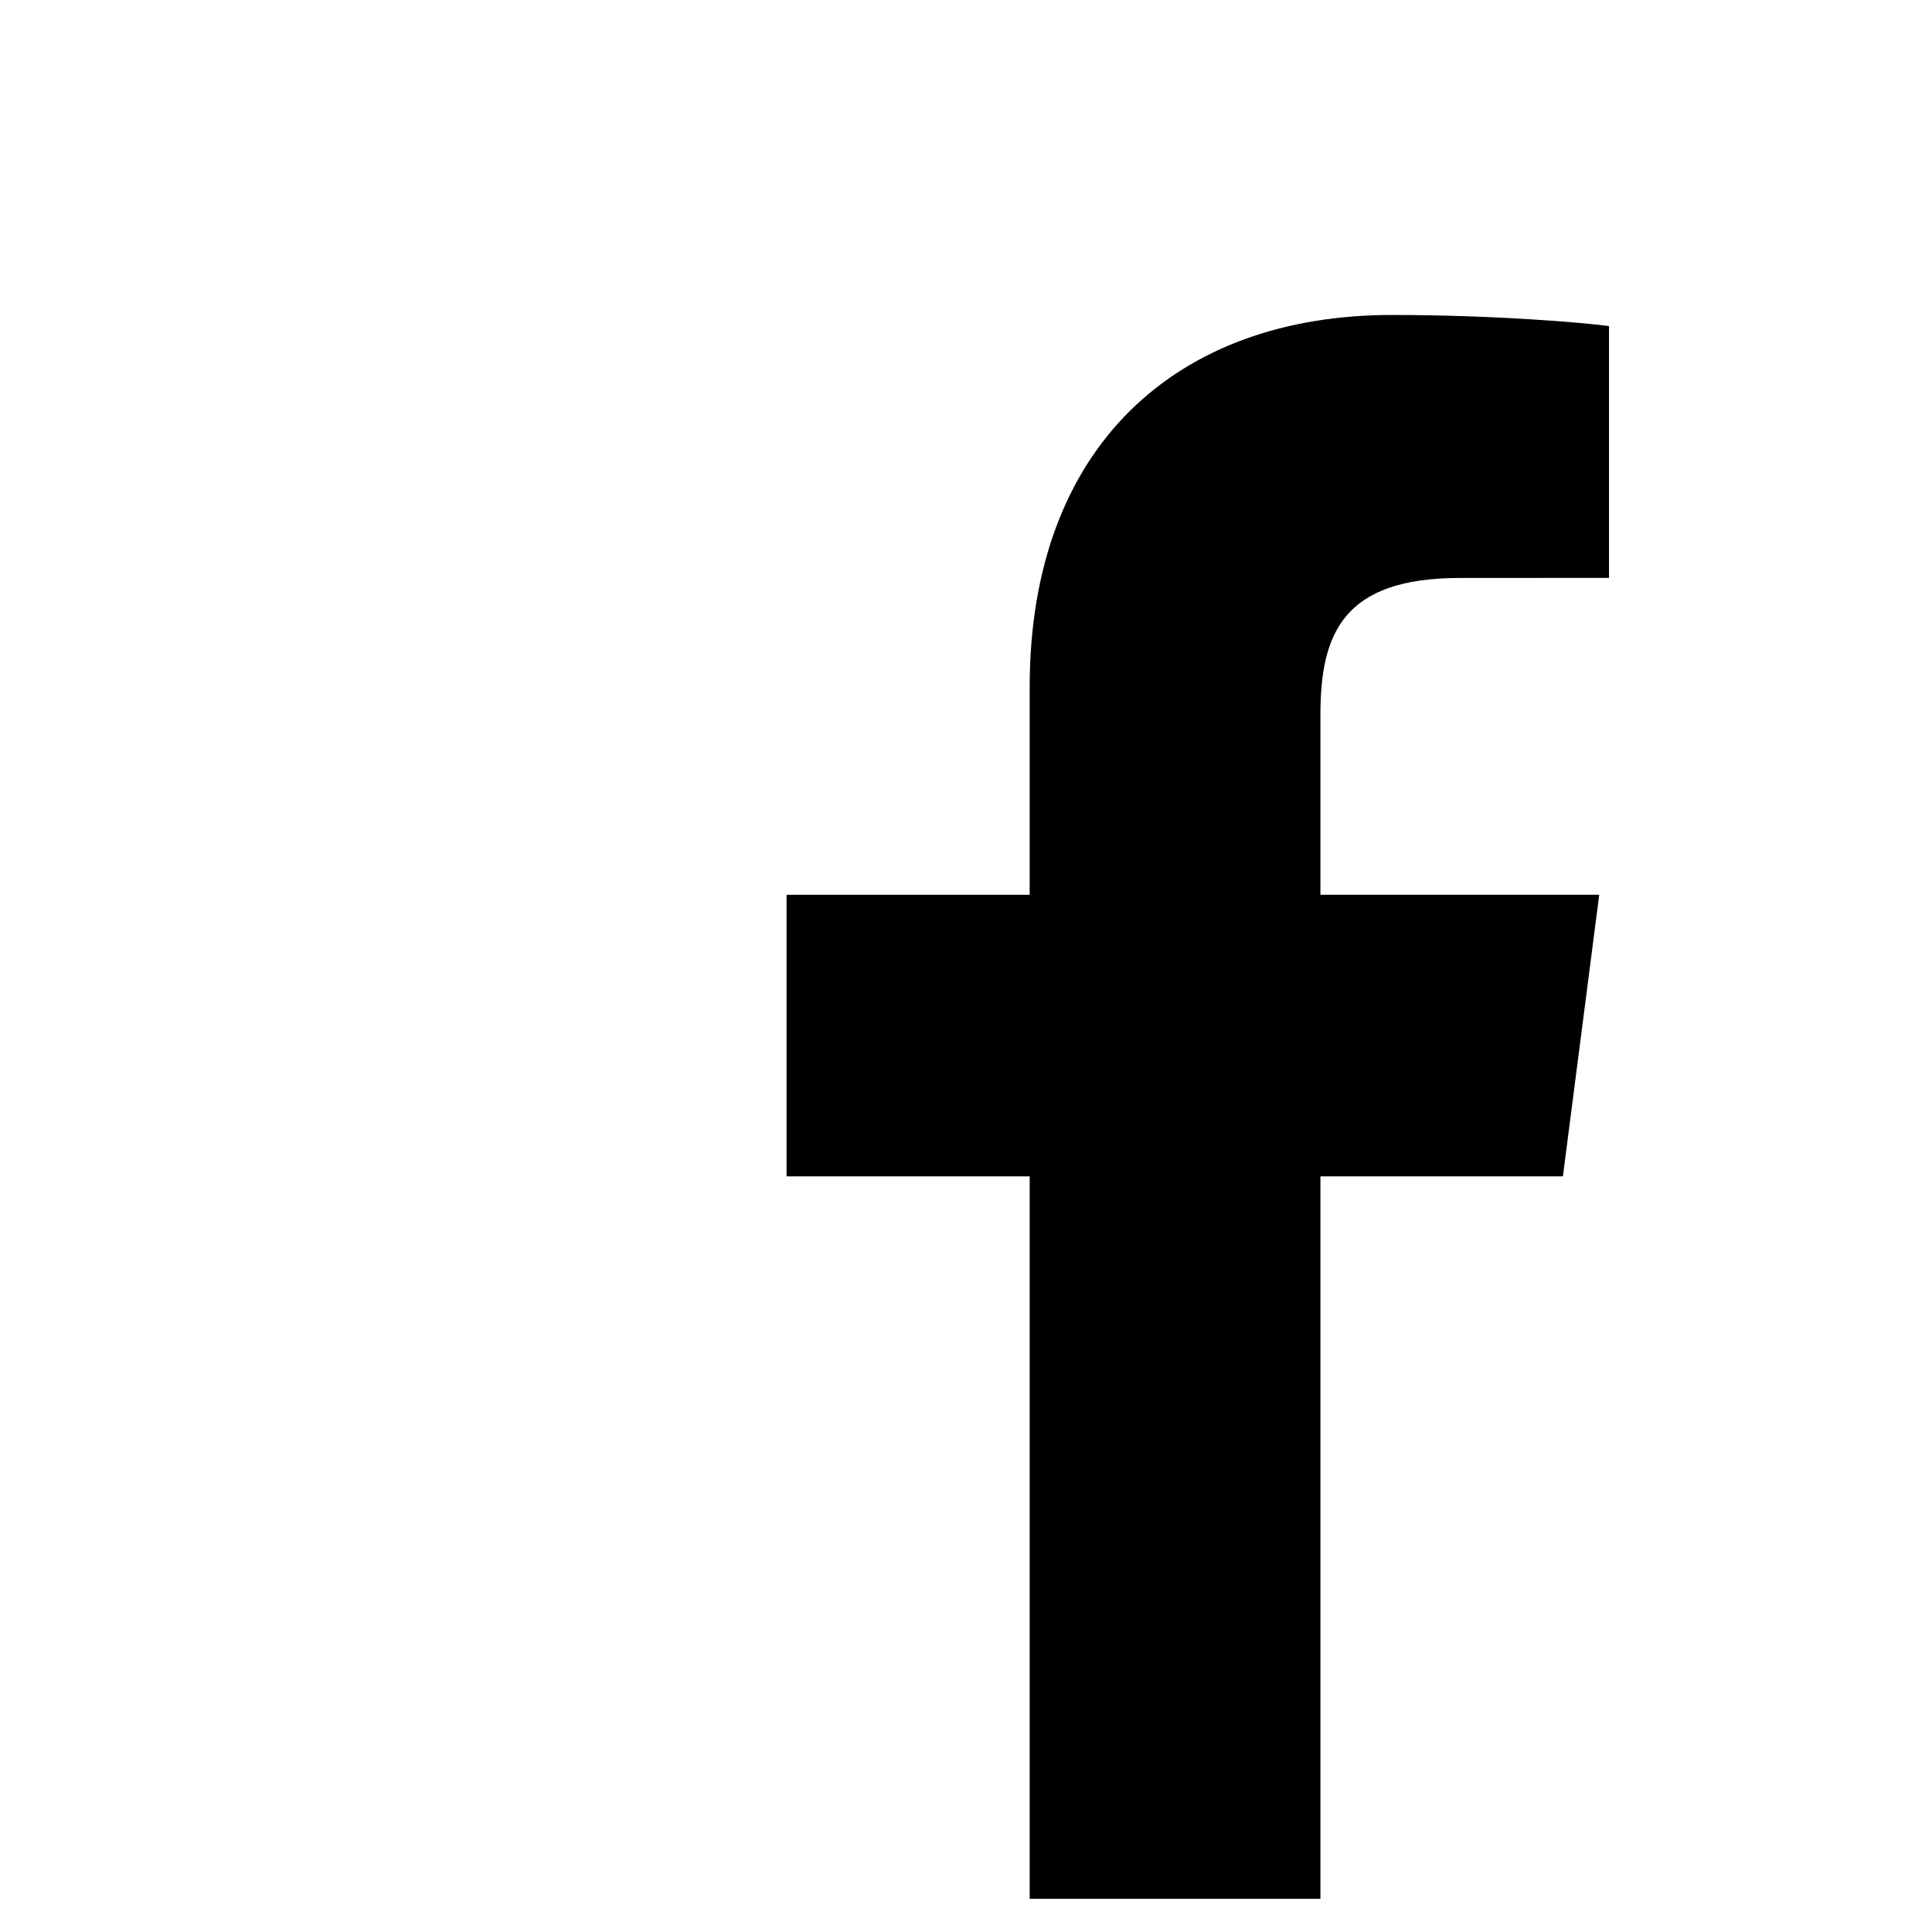
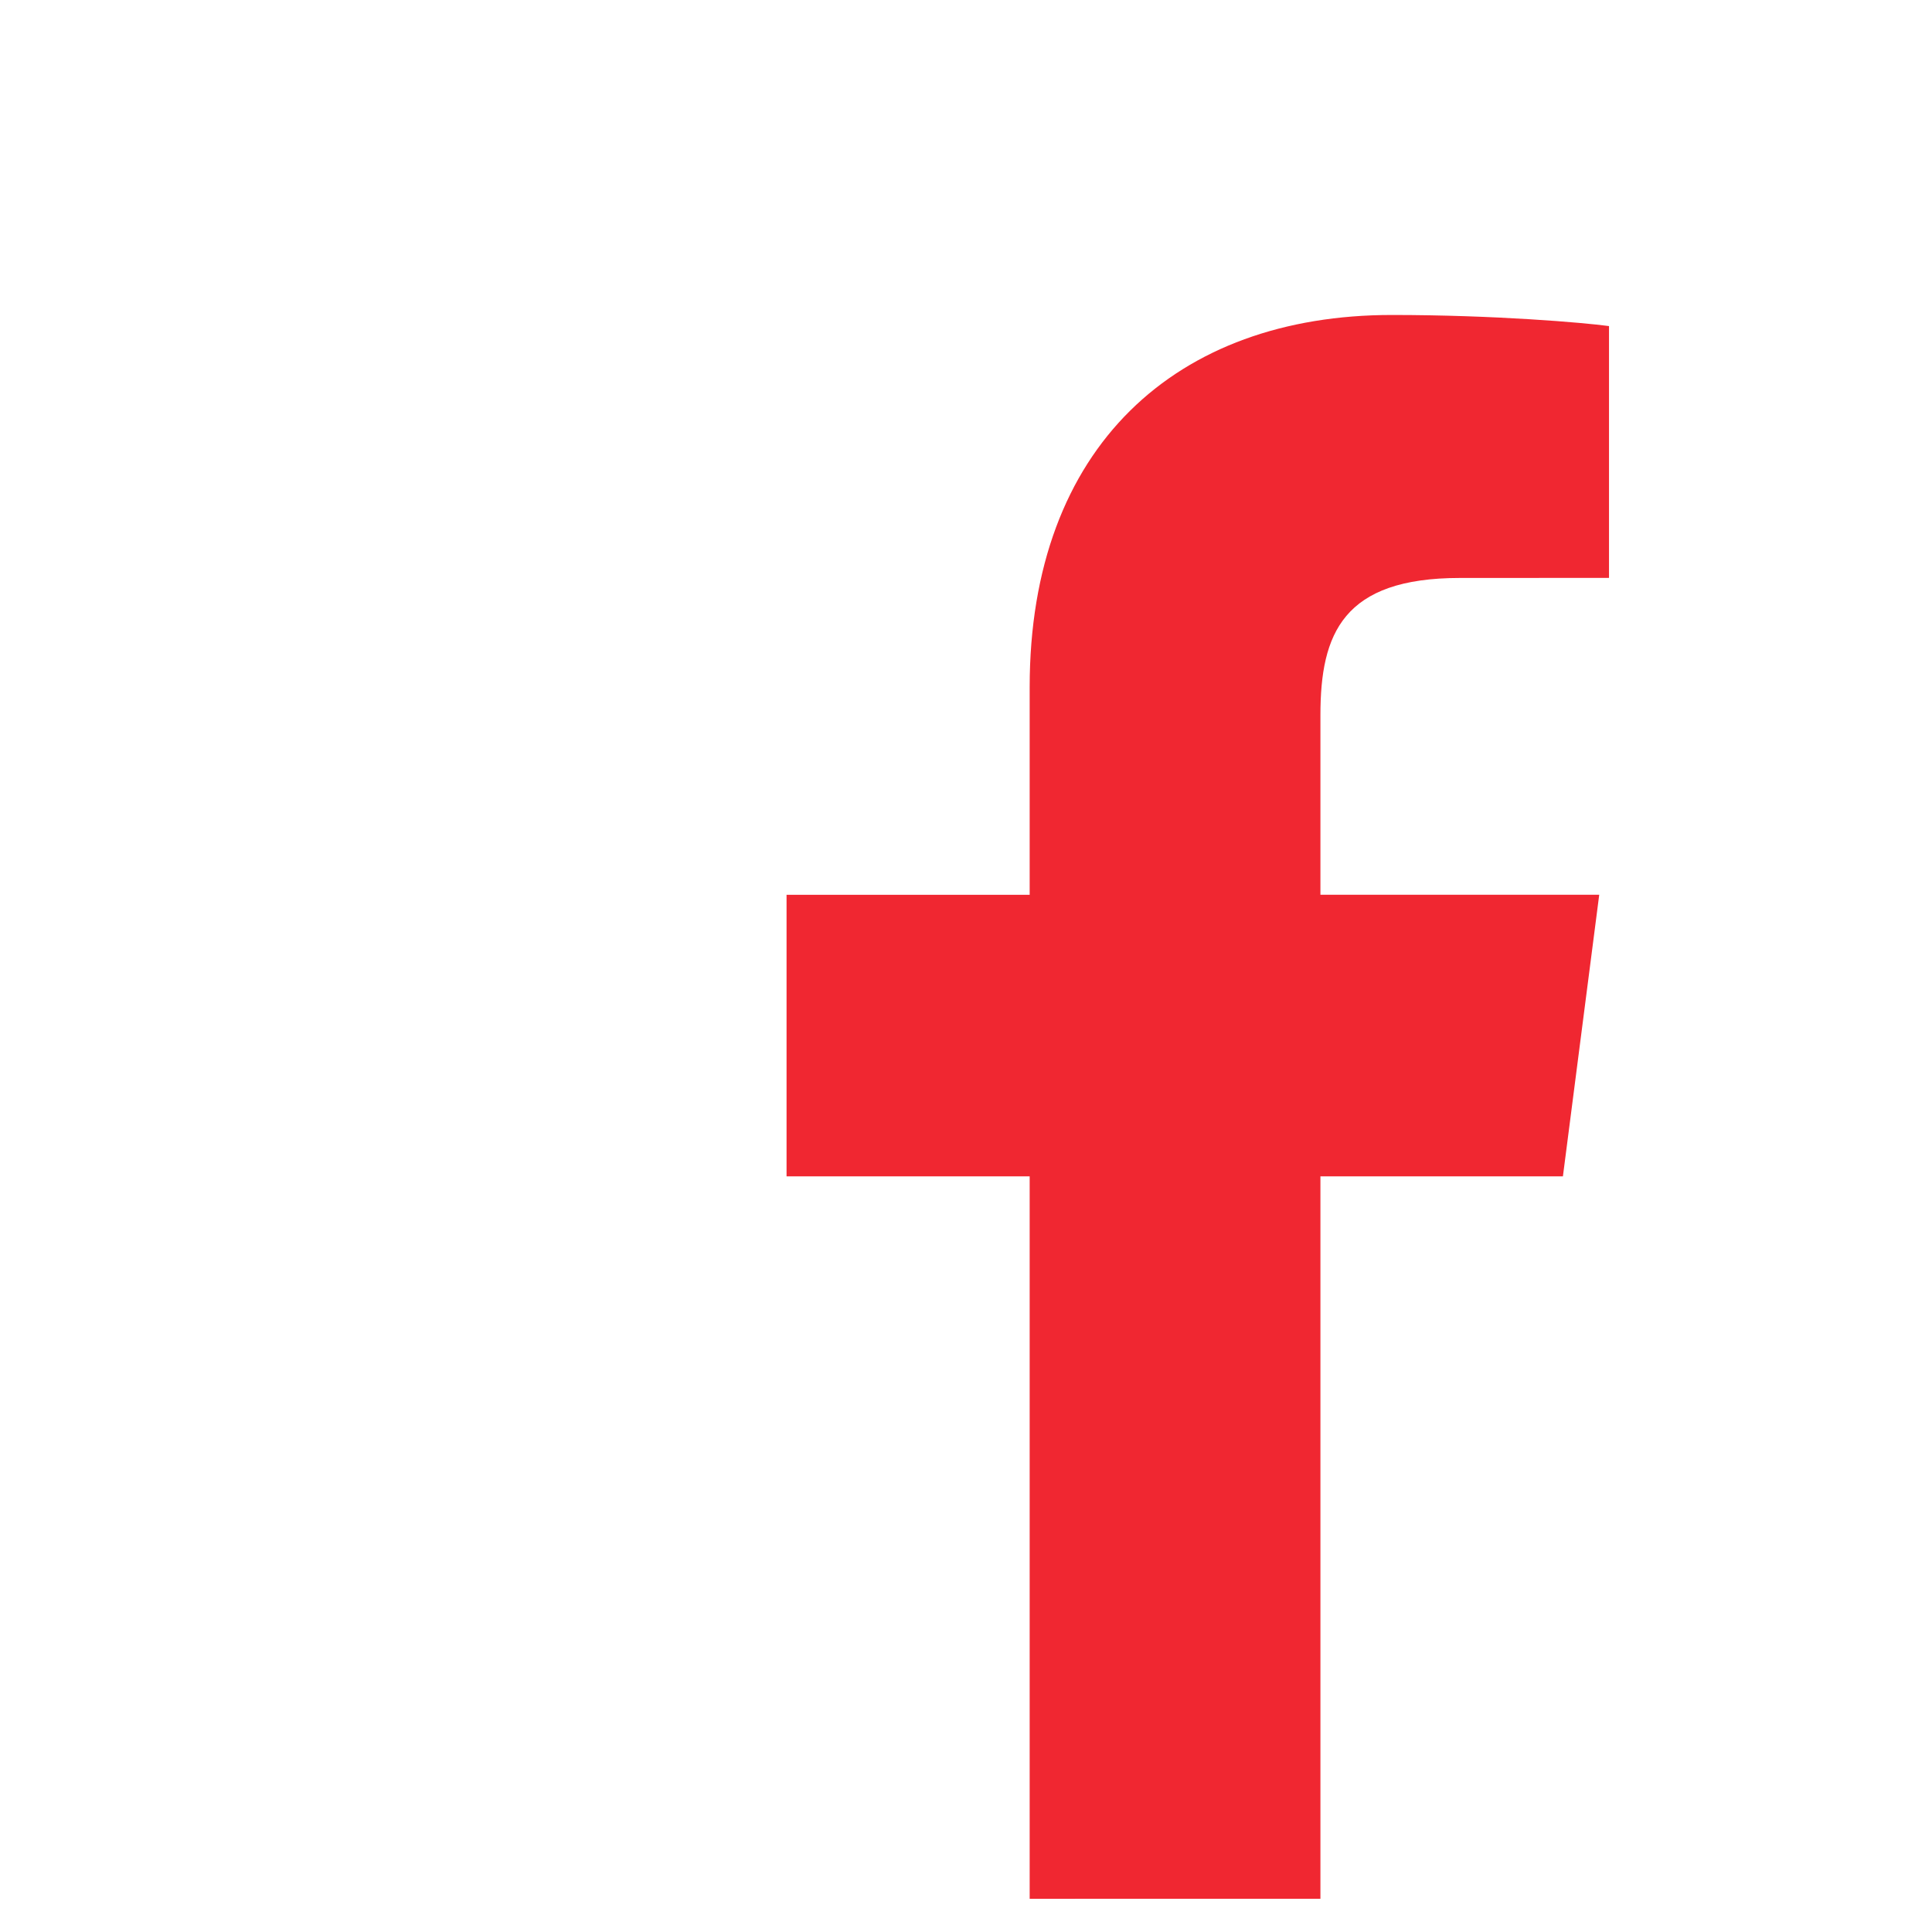
<svg xmlns="http://www.w3.org/2000/svg" version="1.1" id="Layer_1" x="0px" y="0px" width="266.893px" height="266.895px" viewBox="0 0 266.893 266.895" enable-background="new 0 0 266.893 266.895" xml:space="preserve">
-   <path id="f" fill="#000000" d="M182.409,262.307v-99.803h33.499l5.016-38.896h-38.515V98.777c0-11.261,3.127-18.935,19.271-18.935  l20.596-0.009V45.045c-3.562-0.479-15.783-1.533-30.012-1.533c-29.69,0-50.021,18.126-50.021,51.413v28.684h-33.585v38.896h33.585  v99.803L182.409,262.307L182.409,262.307z" />
+   <path id="f" fill="#F02731" d="M182.409,262.307v-99.803h33.499l5.016-38.896h-38.515V98.777c0-11.261,3.127-18.935,19.271-18.935  l20.596-0.009V45.045c-3.562-0.479-15.782-1.533-30.012-1.533c-29.689,0-50.021,18.126-50.021,51.413v28.684h-33.585v38.896h33.585  v99.803L182.409,262.307L182.409,262.307z" />
</svg>
